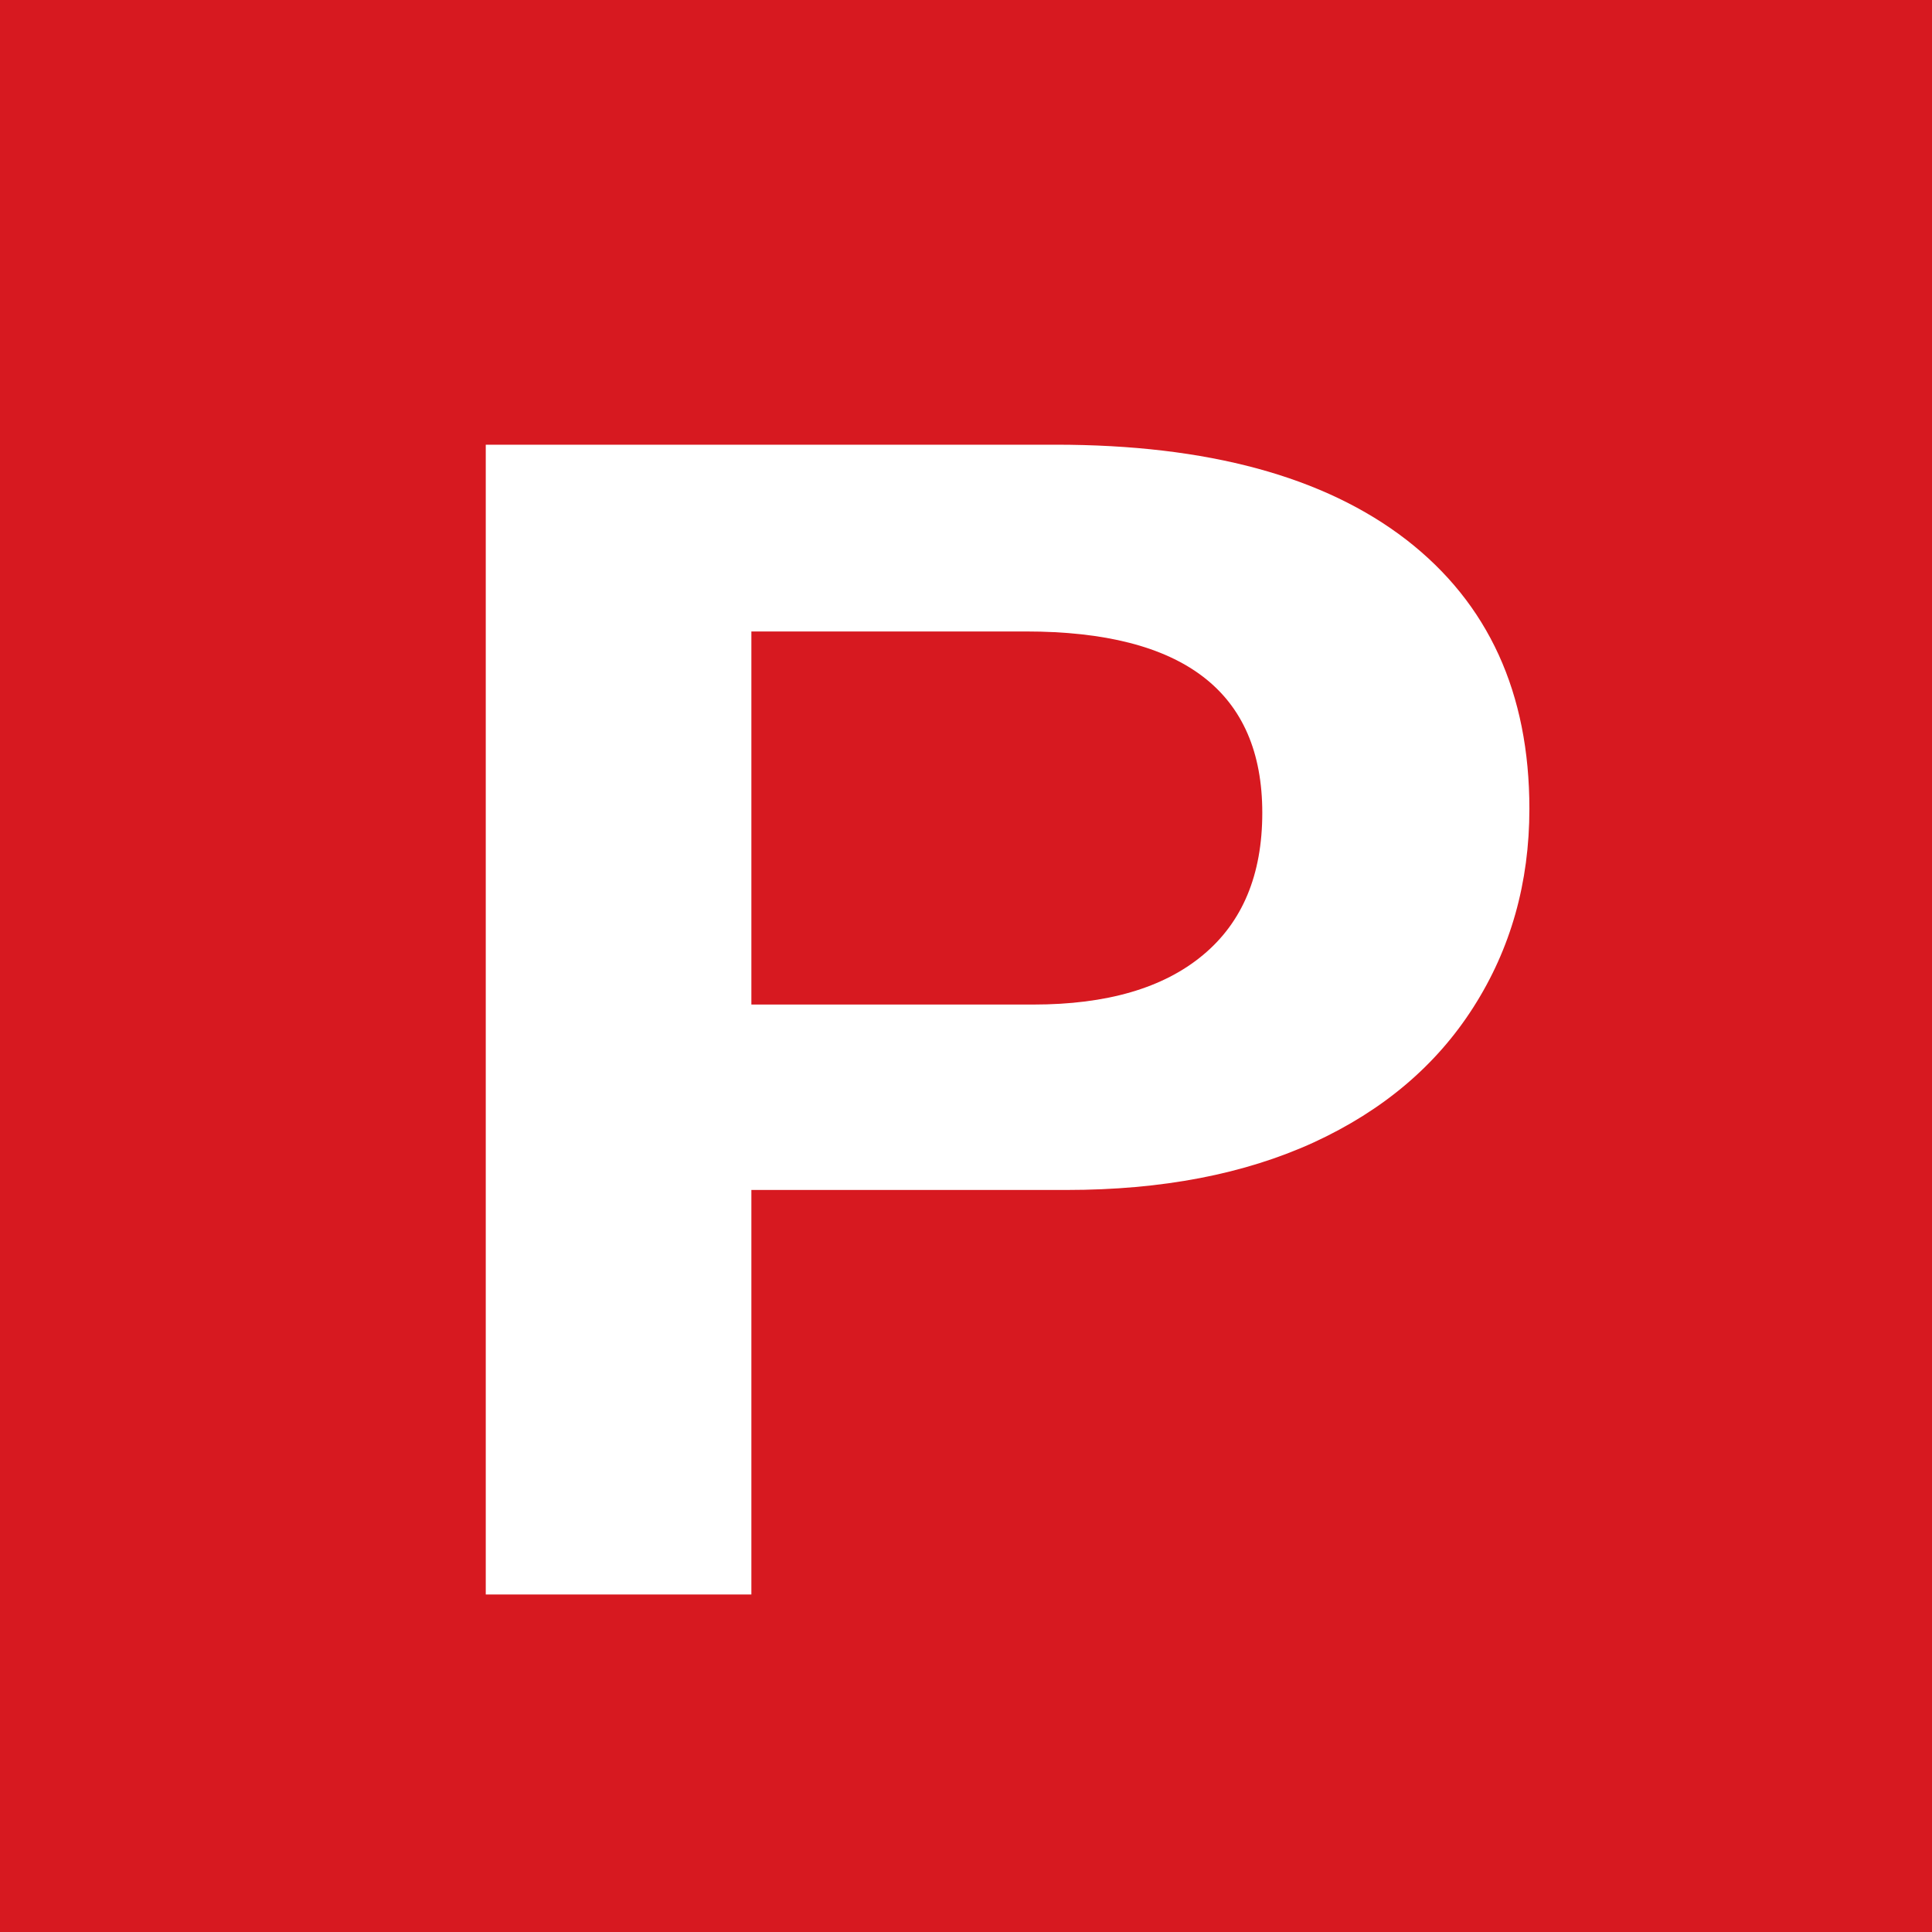
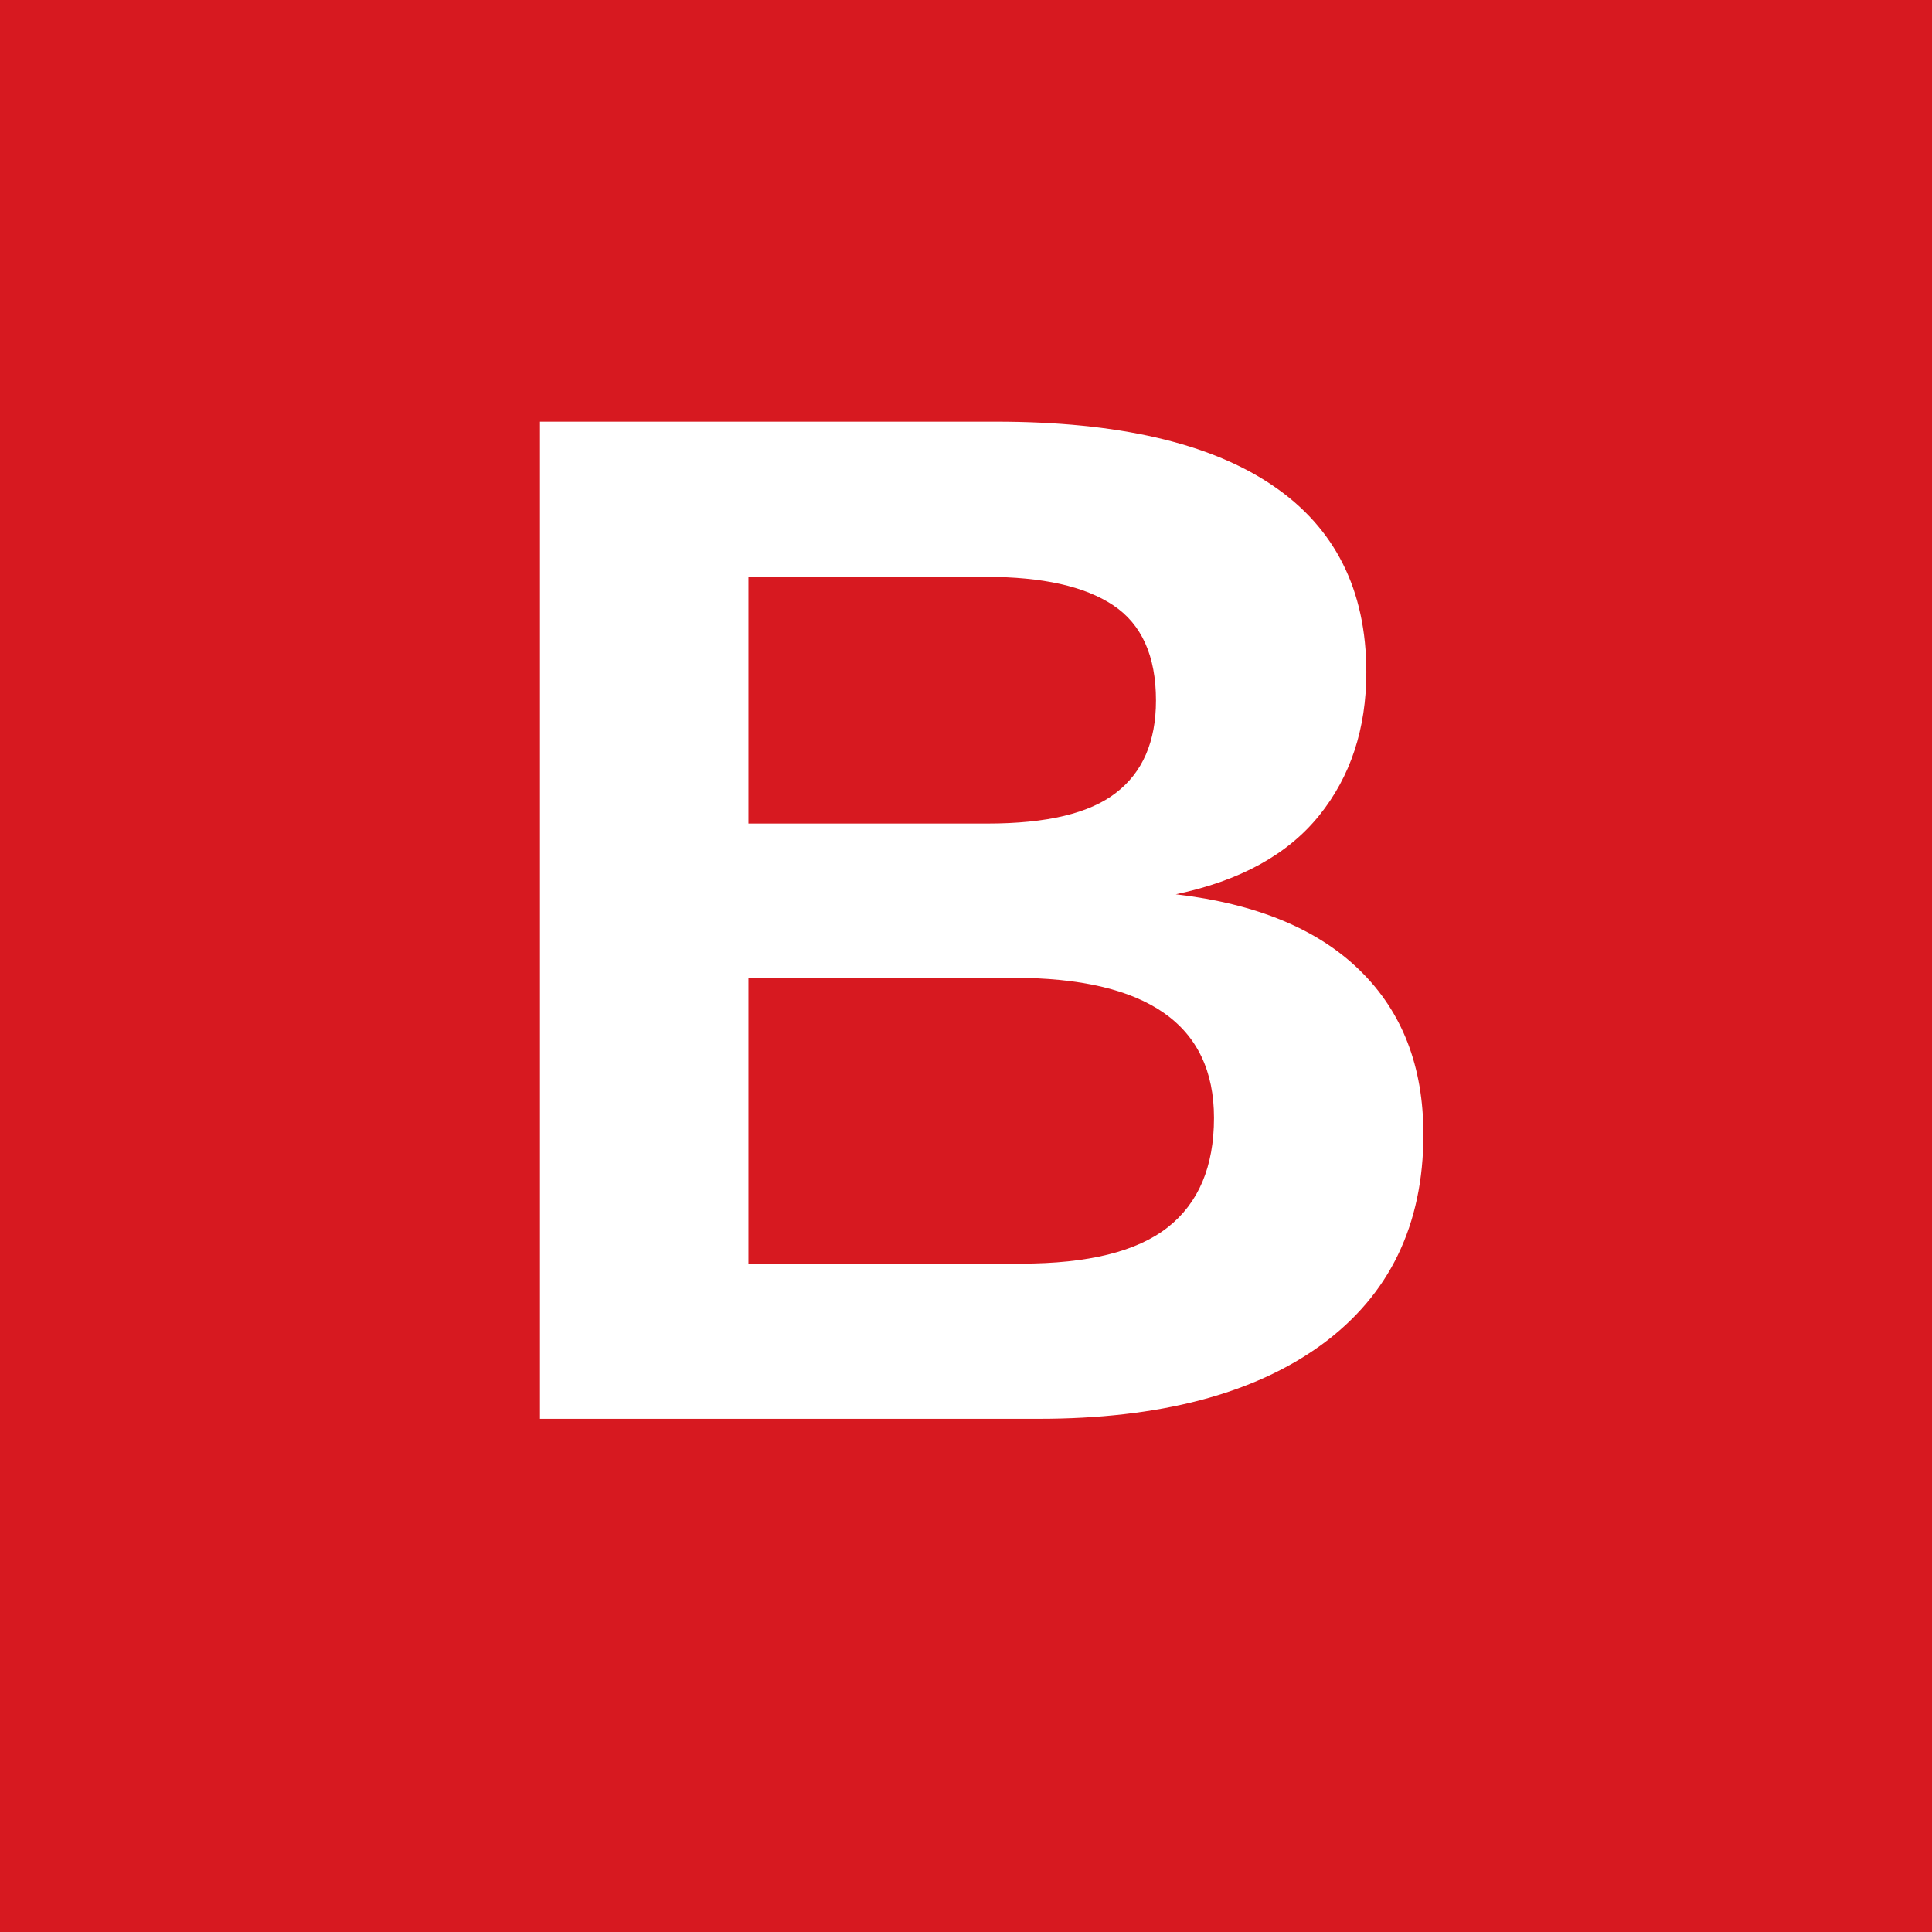
- <svg xmlns="http://www.w3.org/2000/svg" viewBox="0 0 64 64" version="1.1" id="svg186">
-   <defs id="defs190" />
-   <rect width="64" height="64" fill="#d71920" id="rect182" />
-   <text x="30.819" y="55.492" fill="#ffffff" font-family="Arial, Helvetica, sans-serif" font-size="58.154px" font-weight="700" text-anchor="middle" id="text184" transform="scale(1.050606,0.9518315)" style="stroke-width:1">P</text>
+ <svg xmlns="http://www.w3.org/2000/svg" viewBox="0 0 64 64" version="1.1" id="svg6">
+   <defs id="defs10" />
+   <rect width="64" height="64" fill="#d71920" id="rect2" />
+   <text x="32" y="47" fill="#ffffff" font-family="Arial, Helvetica, sans-serif" font-size="48px" font-weight="700" text-anchor="middle" id="text4">B</text>
</svg>
